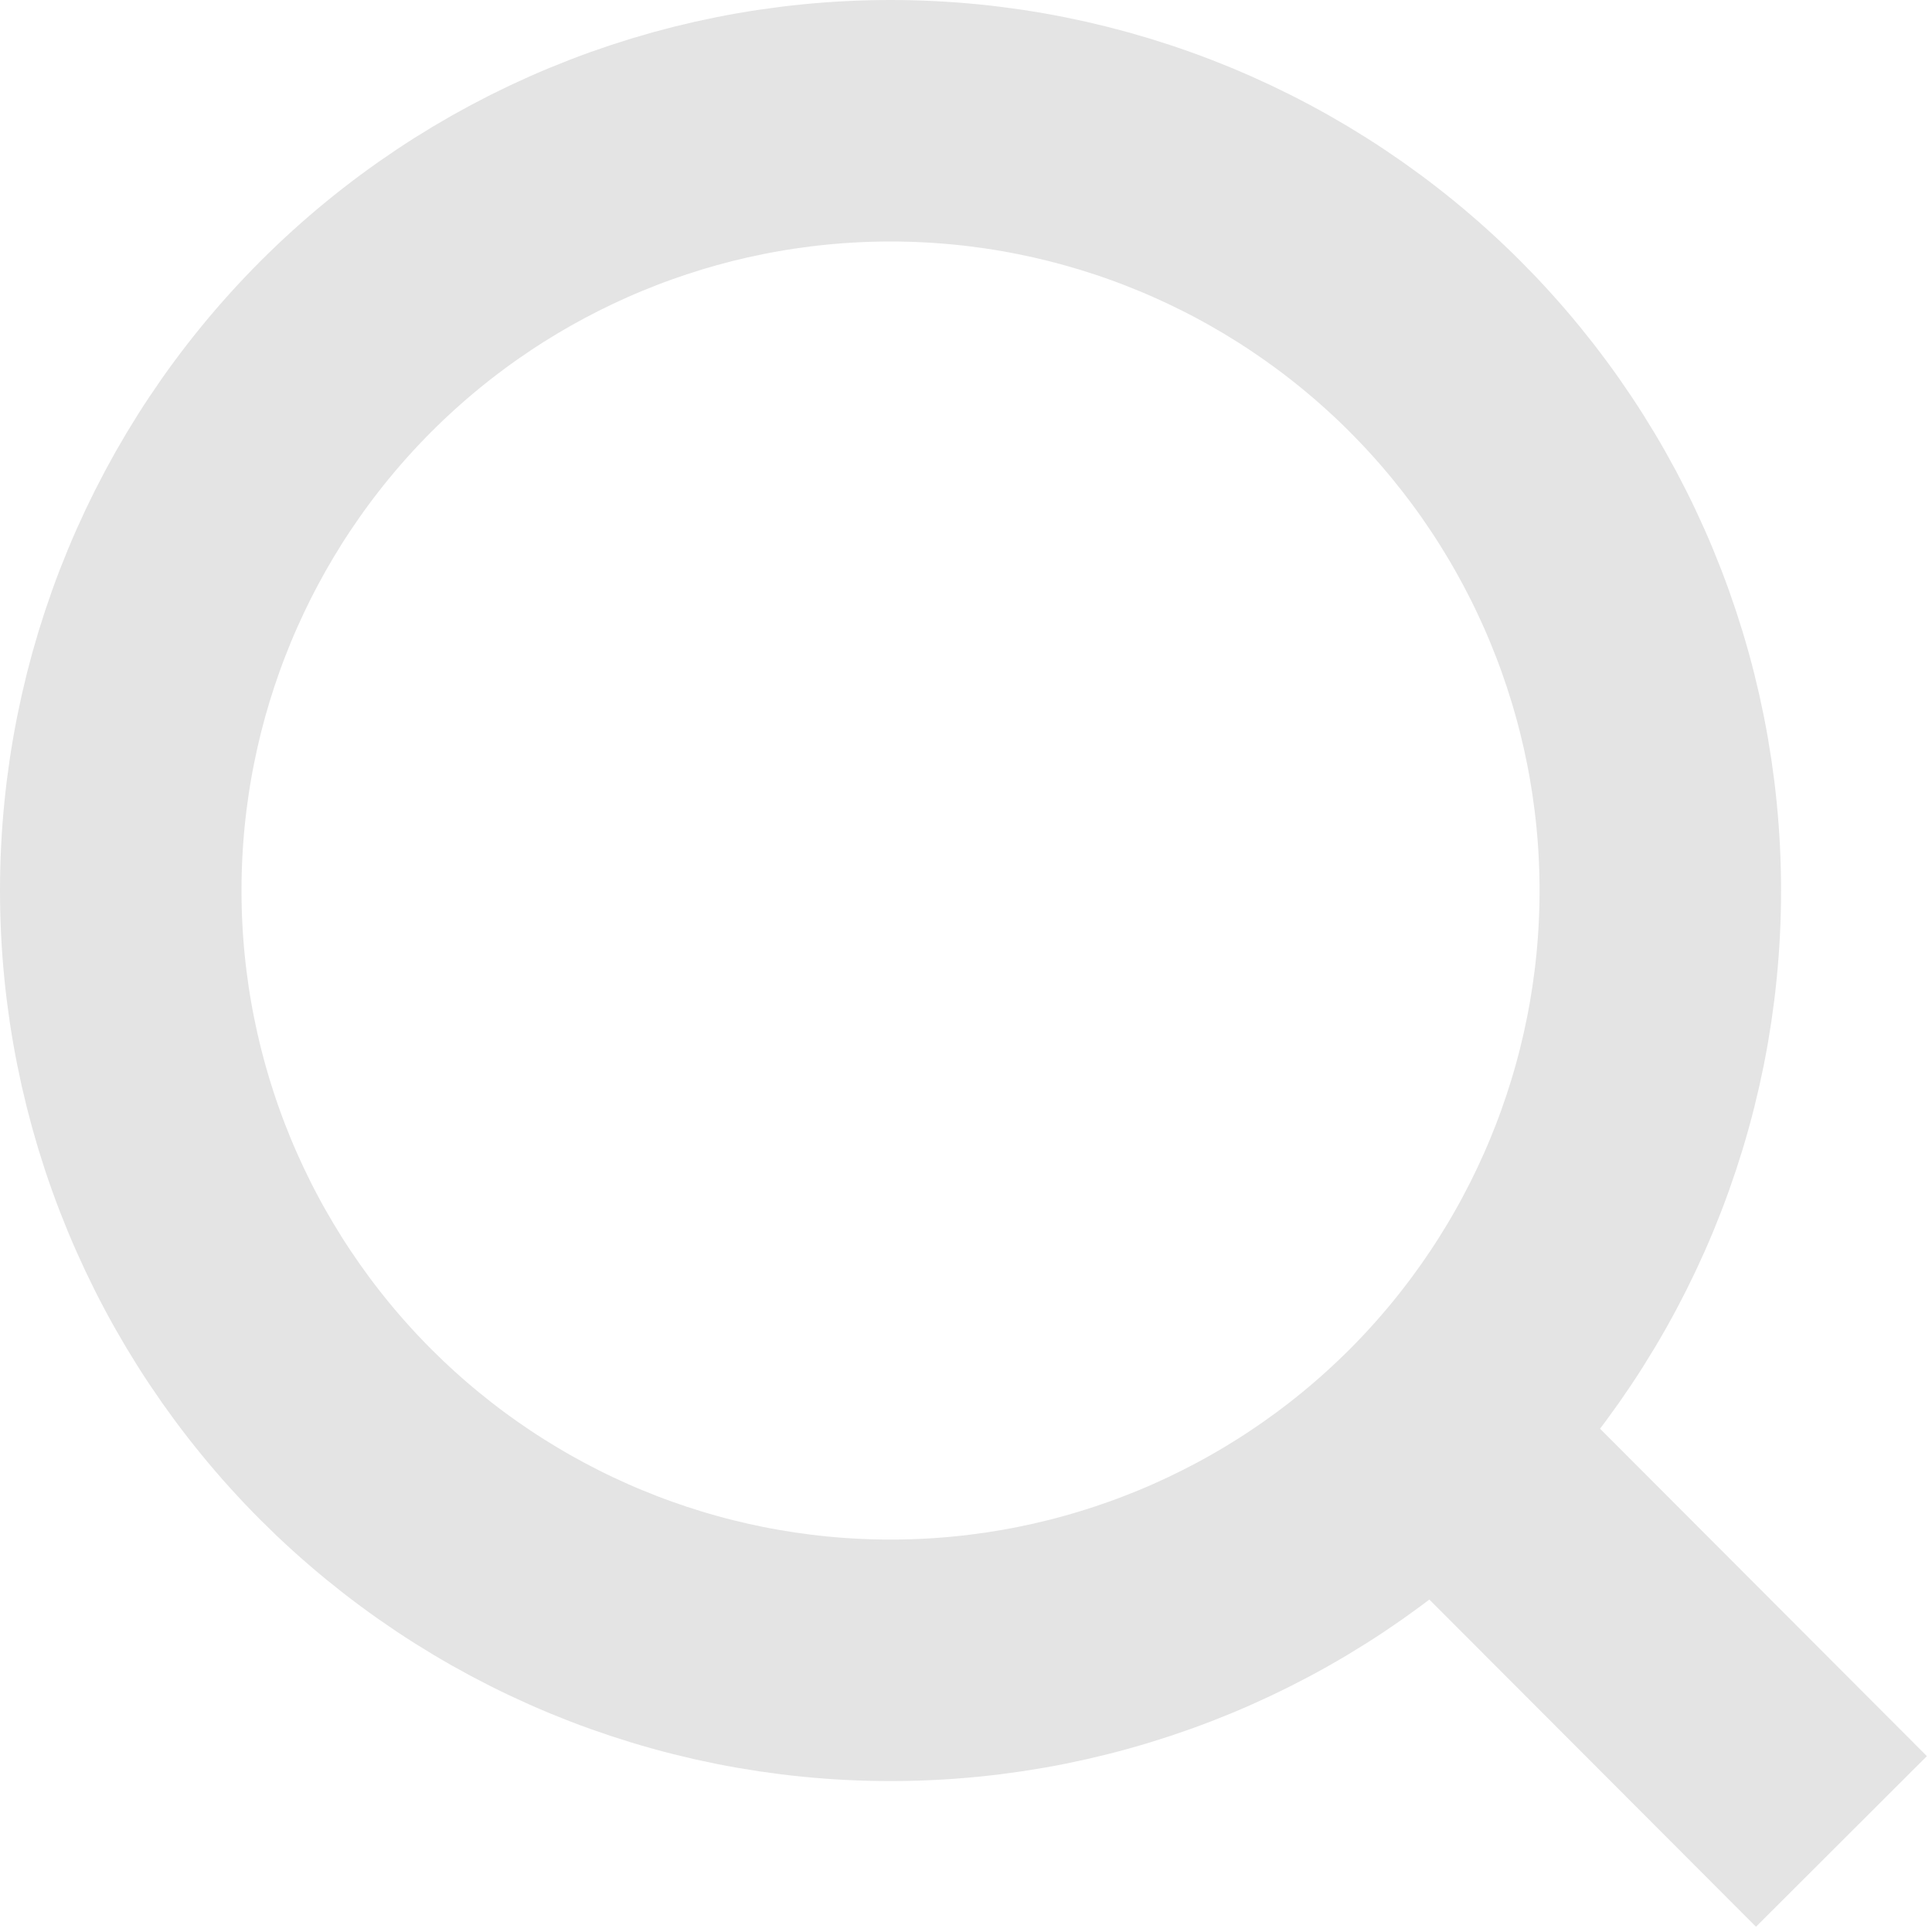
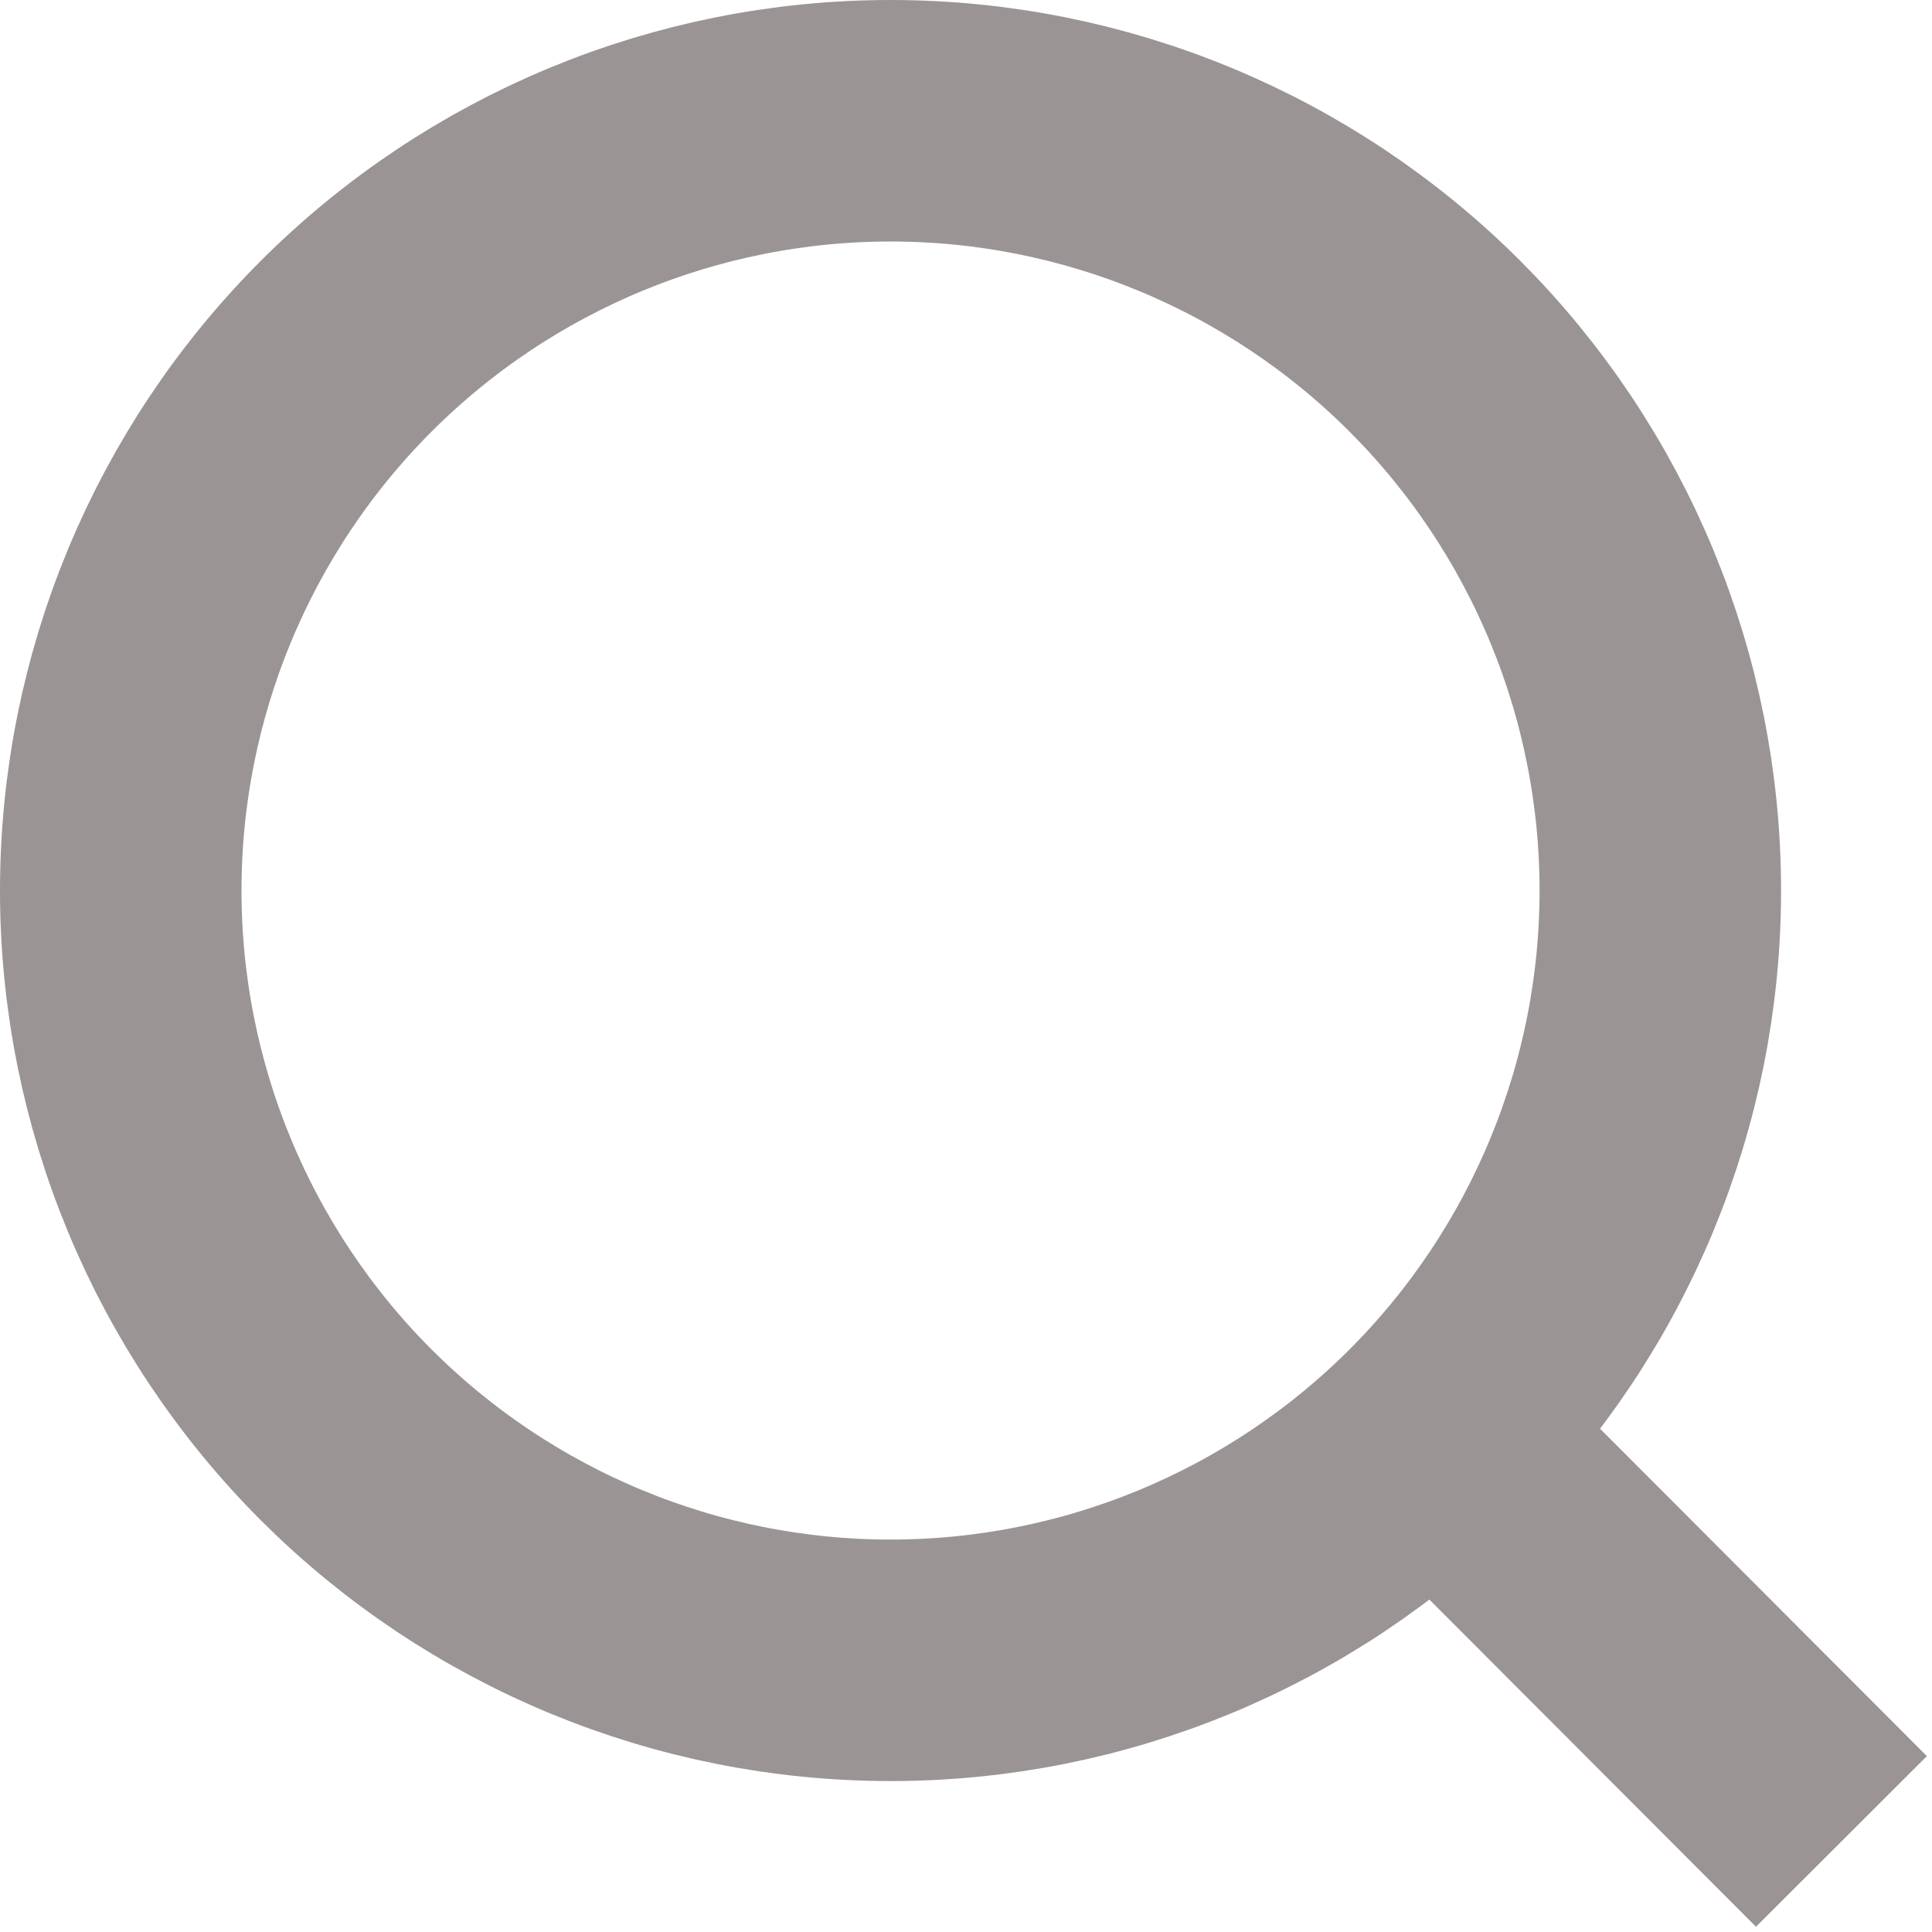
<svg xmlns="http://www.w3.org/2000/svg" width="16" height="16" viewBox="0 0 16 16" fill="none">
-   <path d="M15.25 15.25L11.886 11.88L15.25 15.25ZM13.75 7.375C13.75 9.066 13.078 10.687 11.883 11.883C10.687 13.078 9.066 13.75 7.375 13.75C5.684 13.75 4.063 13.078 2.867 11.883C1.672 10.687 1 9.066 1 7.375C1 5.684 1.672 4.063 2.867 2.867C4.063 1.672 5.684 1 7.375 1C9.066 1 10.687 1.672 11.883 2.867C13.078 4.063 13.75 5.684 13.75 7.375V7.375Z" stroke="#E4E4E4" stroke-width="2" stroke-linecap="round" />
+   <path d="M15.25 15.25L11.886 11.88L15.25 15.25ZM13.75 7.375C13.75 9.066 13.078 10.687 11.883 11.883C10.687 13.078 9.066 13.75 7.375 13.75C5.684 13.75 4.063 13.078 2.867 11.883C1.672 10.687 1 9.066 1 7.375C1 5.684 1.672 4.063 2.867 2.867C4.063 1.672 5.684 1 7.375 1C9.066 1 10.687 1.672 11.883 2.867C13.078 4.063 13.75 5.684 13.75 7.375V7.375Z" stroke="#9a9494" stroke-width="2" stroke-linecap="round" />
</svg>
